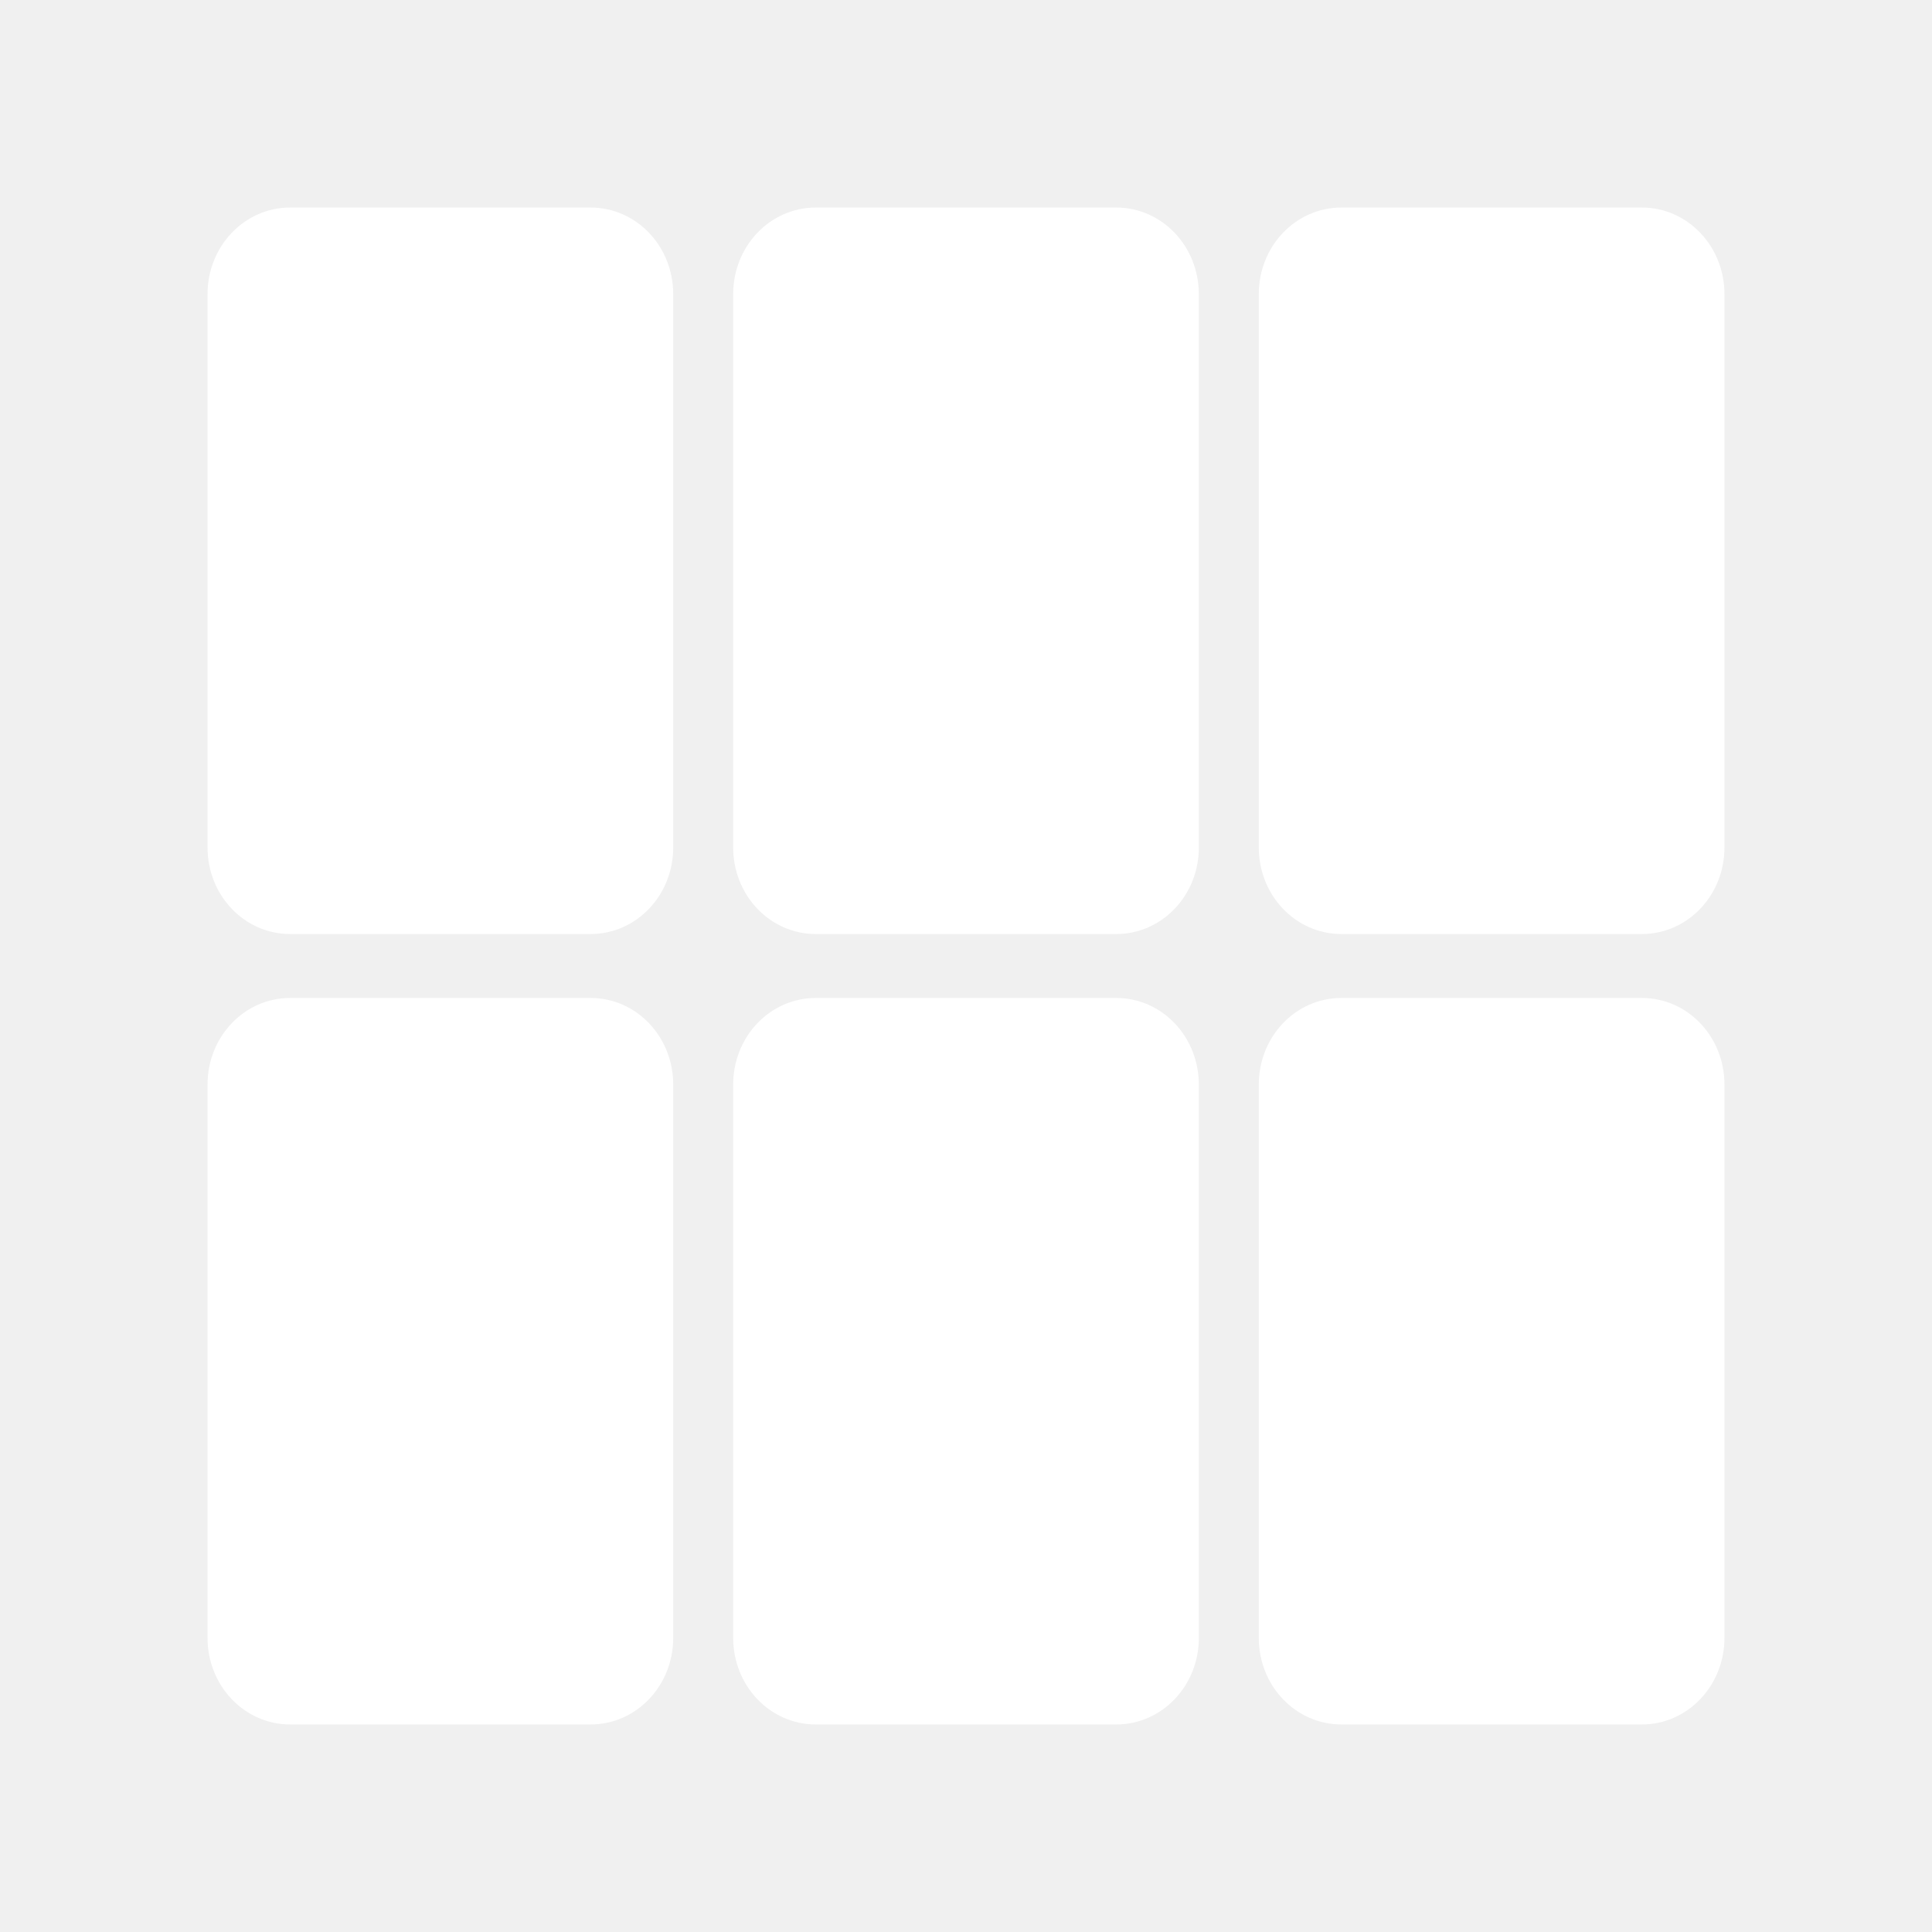
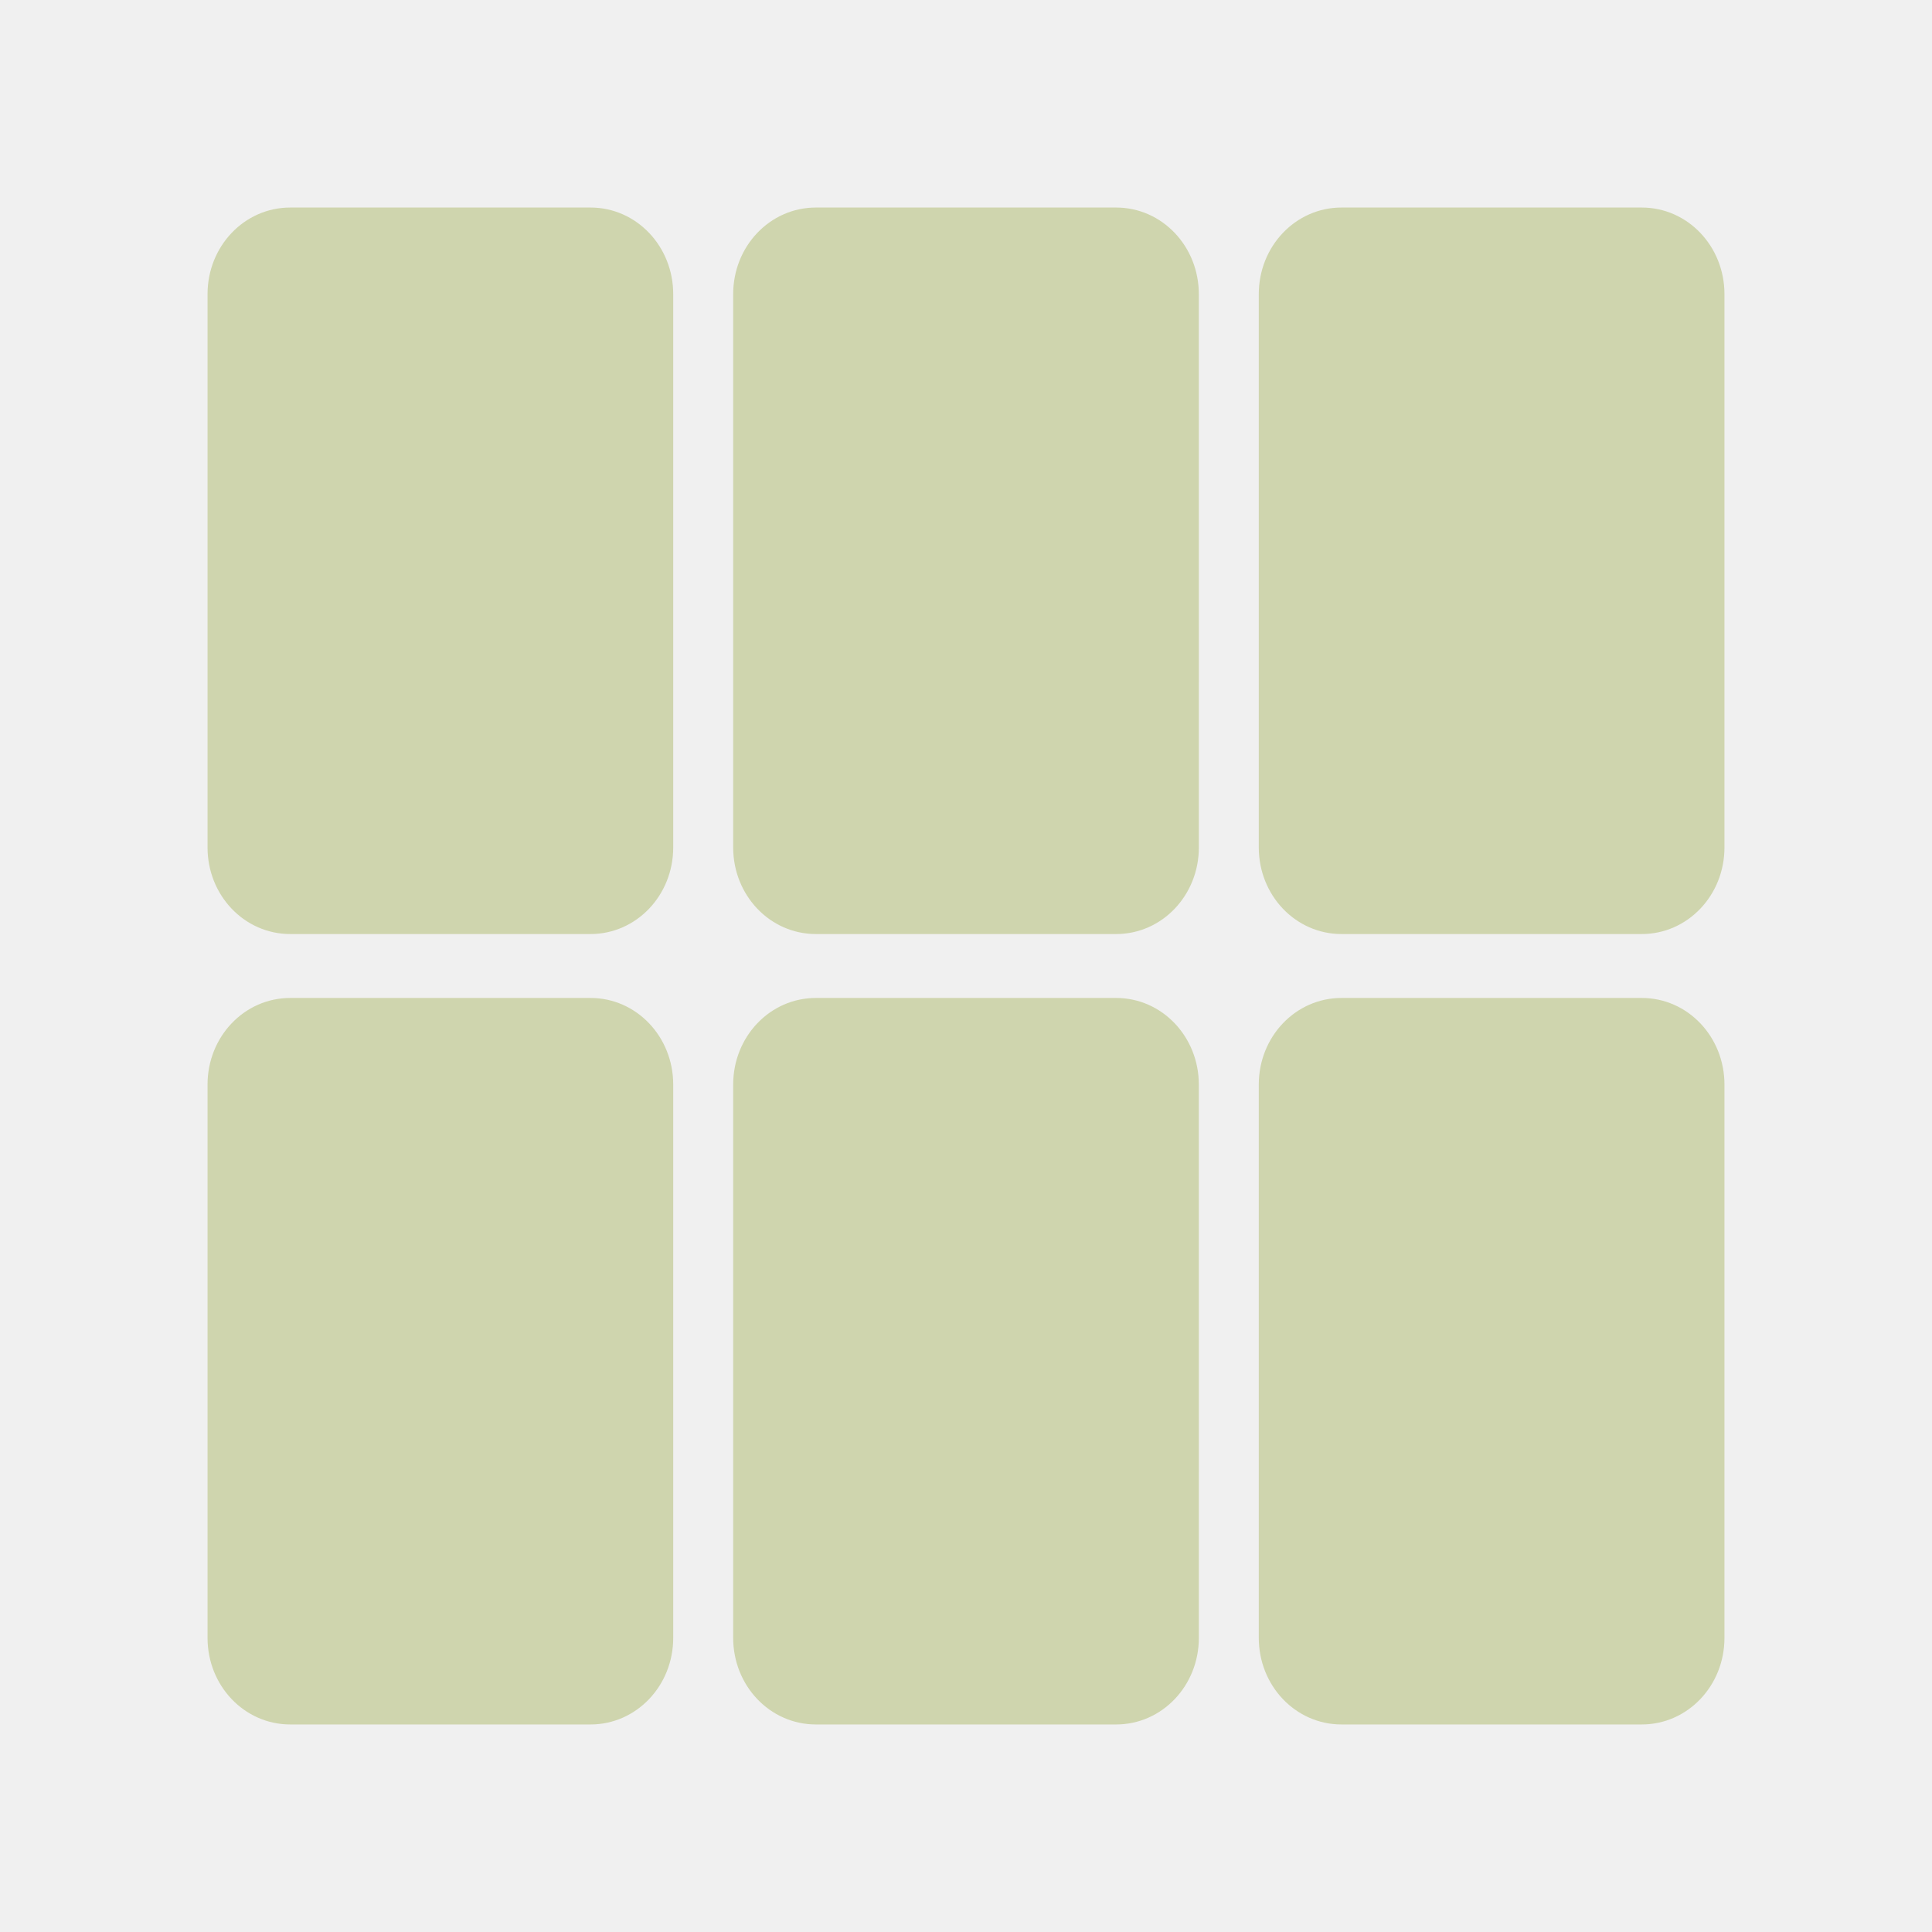
<svg xmlns="http://www.w3.org/2000/svg" width="256" height="256" viewBox="0 0 67.733 67.733" version="1.1" id="svg8">
  <defs id="defs2" />
  <g id="layer1">
-     <path id="rect840" style="opacity:1;fill:#ffffff;fill-opacity:1;stroke:#ffffff;stroke-width:0.53;stroke-linejoin:round;stroke-opacity:1" d="m 60.192,10.312 c 0,-1.535 -1.174,-2.771 -2.633,-2.771 H 47.029 c -1.458,0 -2.633,1.236 -2.633,2.771 v 19.398 c 0,1.535 1.174,2.771 2.633,2.771 h 10.53 c 1.458,0 2.633,-1.236 2.633,-2.771 z m 0,27.711 c 0,-1.535 -1.174,-2.771 -2.633,-2.771 H 47.029 c -1.458,0 -2.633,1.236 -2.633,2.771 v 19.398 c 0,1.535 1.174,2.771 2.633,2.771 h 10.53 c 1.458,0 2.633,-1.236 2.633,-2.771 z M 41.764,10.312 c 0,-1.535 -1.174,-2.771 -2.633,-2.771 H 28.602 c -1.458,0 -2.633,1.236 -2.633,2.771 v 19.398 c 0,1.535 1.174,2.771 2.633,2.771 h 10.53 c 1.458,0 2.633,-1.236 2.633,-2.771 z m 0,27.711 c 0,-1.535 -1.174,-2.771 -2.633,-2.771 H 28.602 c -1.458,0 -2.633,1.236 -2.633,2.771 v 19.398 c 0,1.535 1.174,2.771 2.633,2.771 h 10.53 c 1.458,0 2.633,-1.236 2.633,-2.771 z M 23.337,10.312 c 0,-1.535 -1.174,-2.771 -2.633,-2.771 H 10.174 c -1.458,0 -2.633,1.236 -2.633,2.771 v 19.398 c 0,1.535 1.174,2.771 2.633,2.771 h 10.53 c 1.458,0 2.633,-1.236 2.633,-2.771 z m 0,27.711 c 0,-1.535 -1.174,-2.771 -2.633,-2.771 H 10.174 c -1.458,0 -2.633,1.236 -2.633,2.771 v 19.398 c 0,1.535 1.174,2.771 2.633,2.771 h 10.53 c 1.458,0 2.633,-1.236 2.633,-2.771 z" />
+     <path id="rect840" style="opacity:1;fill: #CFD5AE;fill-opacity:1;stroke: #CFD5AE;stroke-width:0.53;stroke-linejoin:round;stroke-opacity:1" d="m 60.192,10.312 c 0,-1.535 -1.174,-2.771 -2.633,-2.771 H 47.029 c -1.458,0 -2.633,1.236 -2.633,2.771 v 19.398 c 0,1.535 1.174,2.771 2.633,2.771 h 10.53 c 1.458,0 2.633,-1.236 2.633,-2.771 z m 0,27.711 c 0,-1.535 -1.174,-2.771 -2.633,-2.771 H 47.029 c -1.458,0 -2.633,1.236 -2.633,2.771 v 19.398 c 0,1.535 1.174,2.771 2.633,2.771 h 10.53 c 1.458,0 2.633,-1.236 2.633,-2.771 z M 41.764,10.312 c 0,-1.535 -1.174,-2.771 -2.633,-2.771 H 28.602 c -1.458,0 -2.633,1.236 -2.633,2.771 v 19.398 c 0,1.535 1.174,2.771 2.633,2.771 h 10.53 c 1.458,0 2.633,-1.236 2.633,-2.771 z m 0,27.711 c 0,-1.535 -1.174,-2.771 -2.633,-2.771 H 28.602 c -1.458,0 -2.633,1.236 -2.633,2.771 v 19.398 c 0,1.535 1.174,2.771 2.633,2.771 h 10.53 c 1.458,0 2.633,-1.236 2.633,-2.771 z M 23.337,10.312 c 0,-1.535 -1.174,-2.771 -2.633,-2.771 H 10.174 c -1.458,0 -2.633,1.236 -2.633,2.771 v 19.398 c 0,1.535 1.174,2.771 2.633,2.771 h 10.53 c 1.458,0 2.633,-1.236 2.633,-2.771 z m 0,27.711 c 0,-1.535 -1.174,-2.771 -2.633,-2.771 H 10.174 c -1.458,0 -2.633,1.236 -2.633,2.771 v 19.398 c 0,1.535 1.174,2.771 2.633,2.771 h 10.53 c 1.458,0 2.633,-1.236 2.633,-2.771 z" />
  </g>
</svg>
